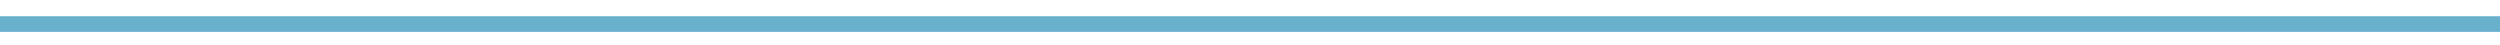
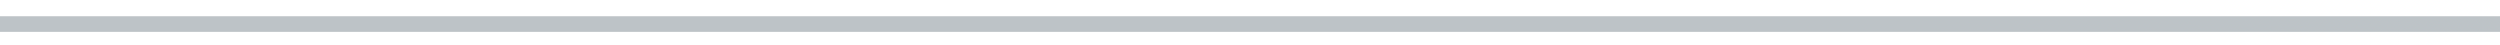
<svg xmlns="http://www.w3.org/2000/svg" version="1.1" id="Layer_1" x="0px" y="0px" width="320px" height="5.75px" viewBox="0 0 320 5.75" enable-background="new 0 0 320 5.75" xml:space="preserve">
-   <line fill="none" stroke="#68B0CC" stroke-width="2" stroke-miterlimit="10" x1="-302" y1="3.079" x2="514" y2="3.079" />
+   <line fill="none" stroke="#BDC3C7" stroke-width="2" stroke-miterlimit="10" x1="-302" y1="3.079" x2="514" y2="3.079" />
</svg>
